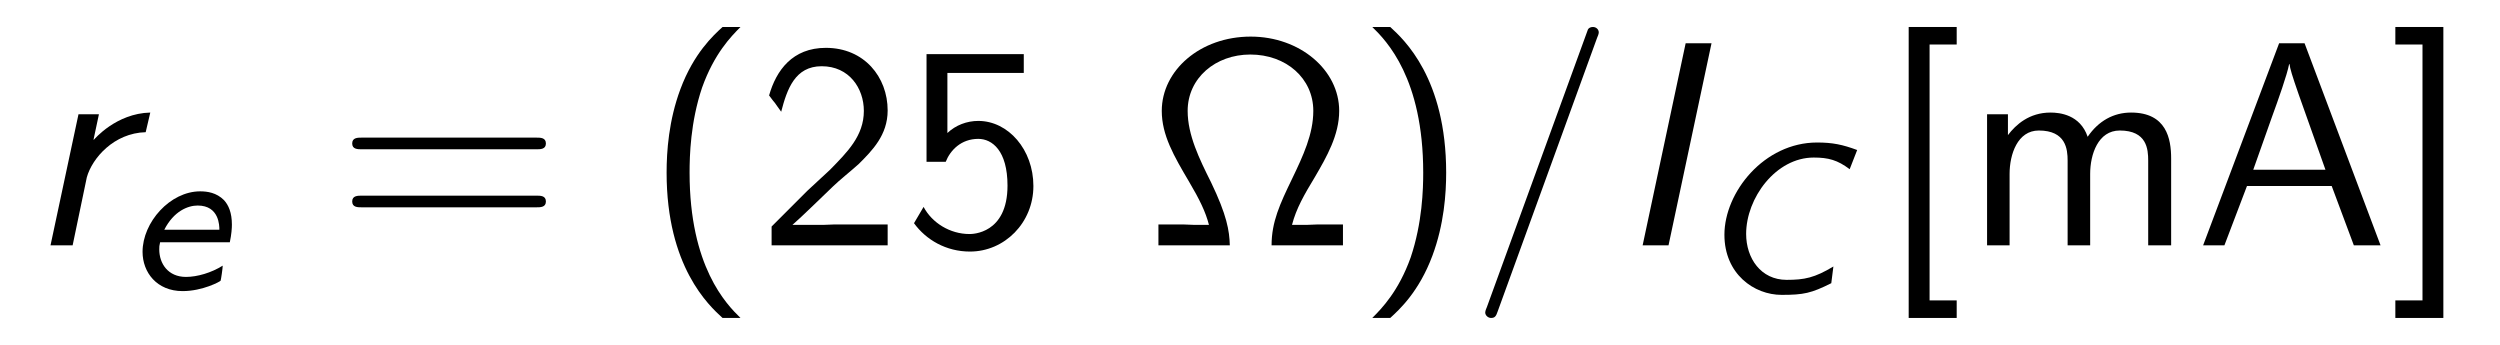
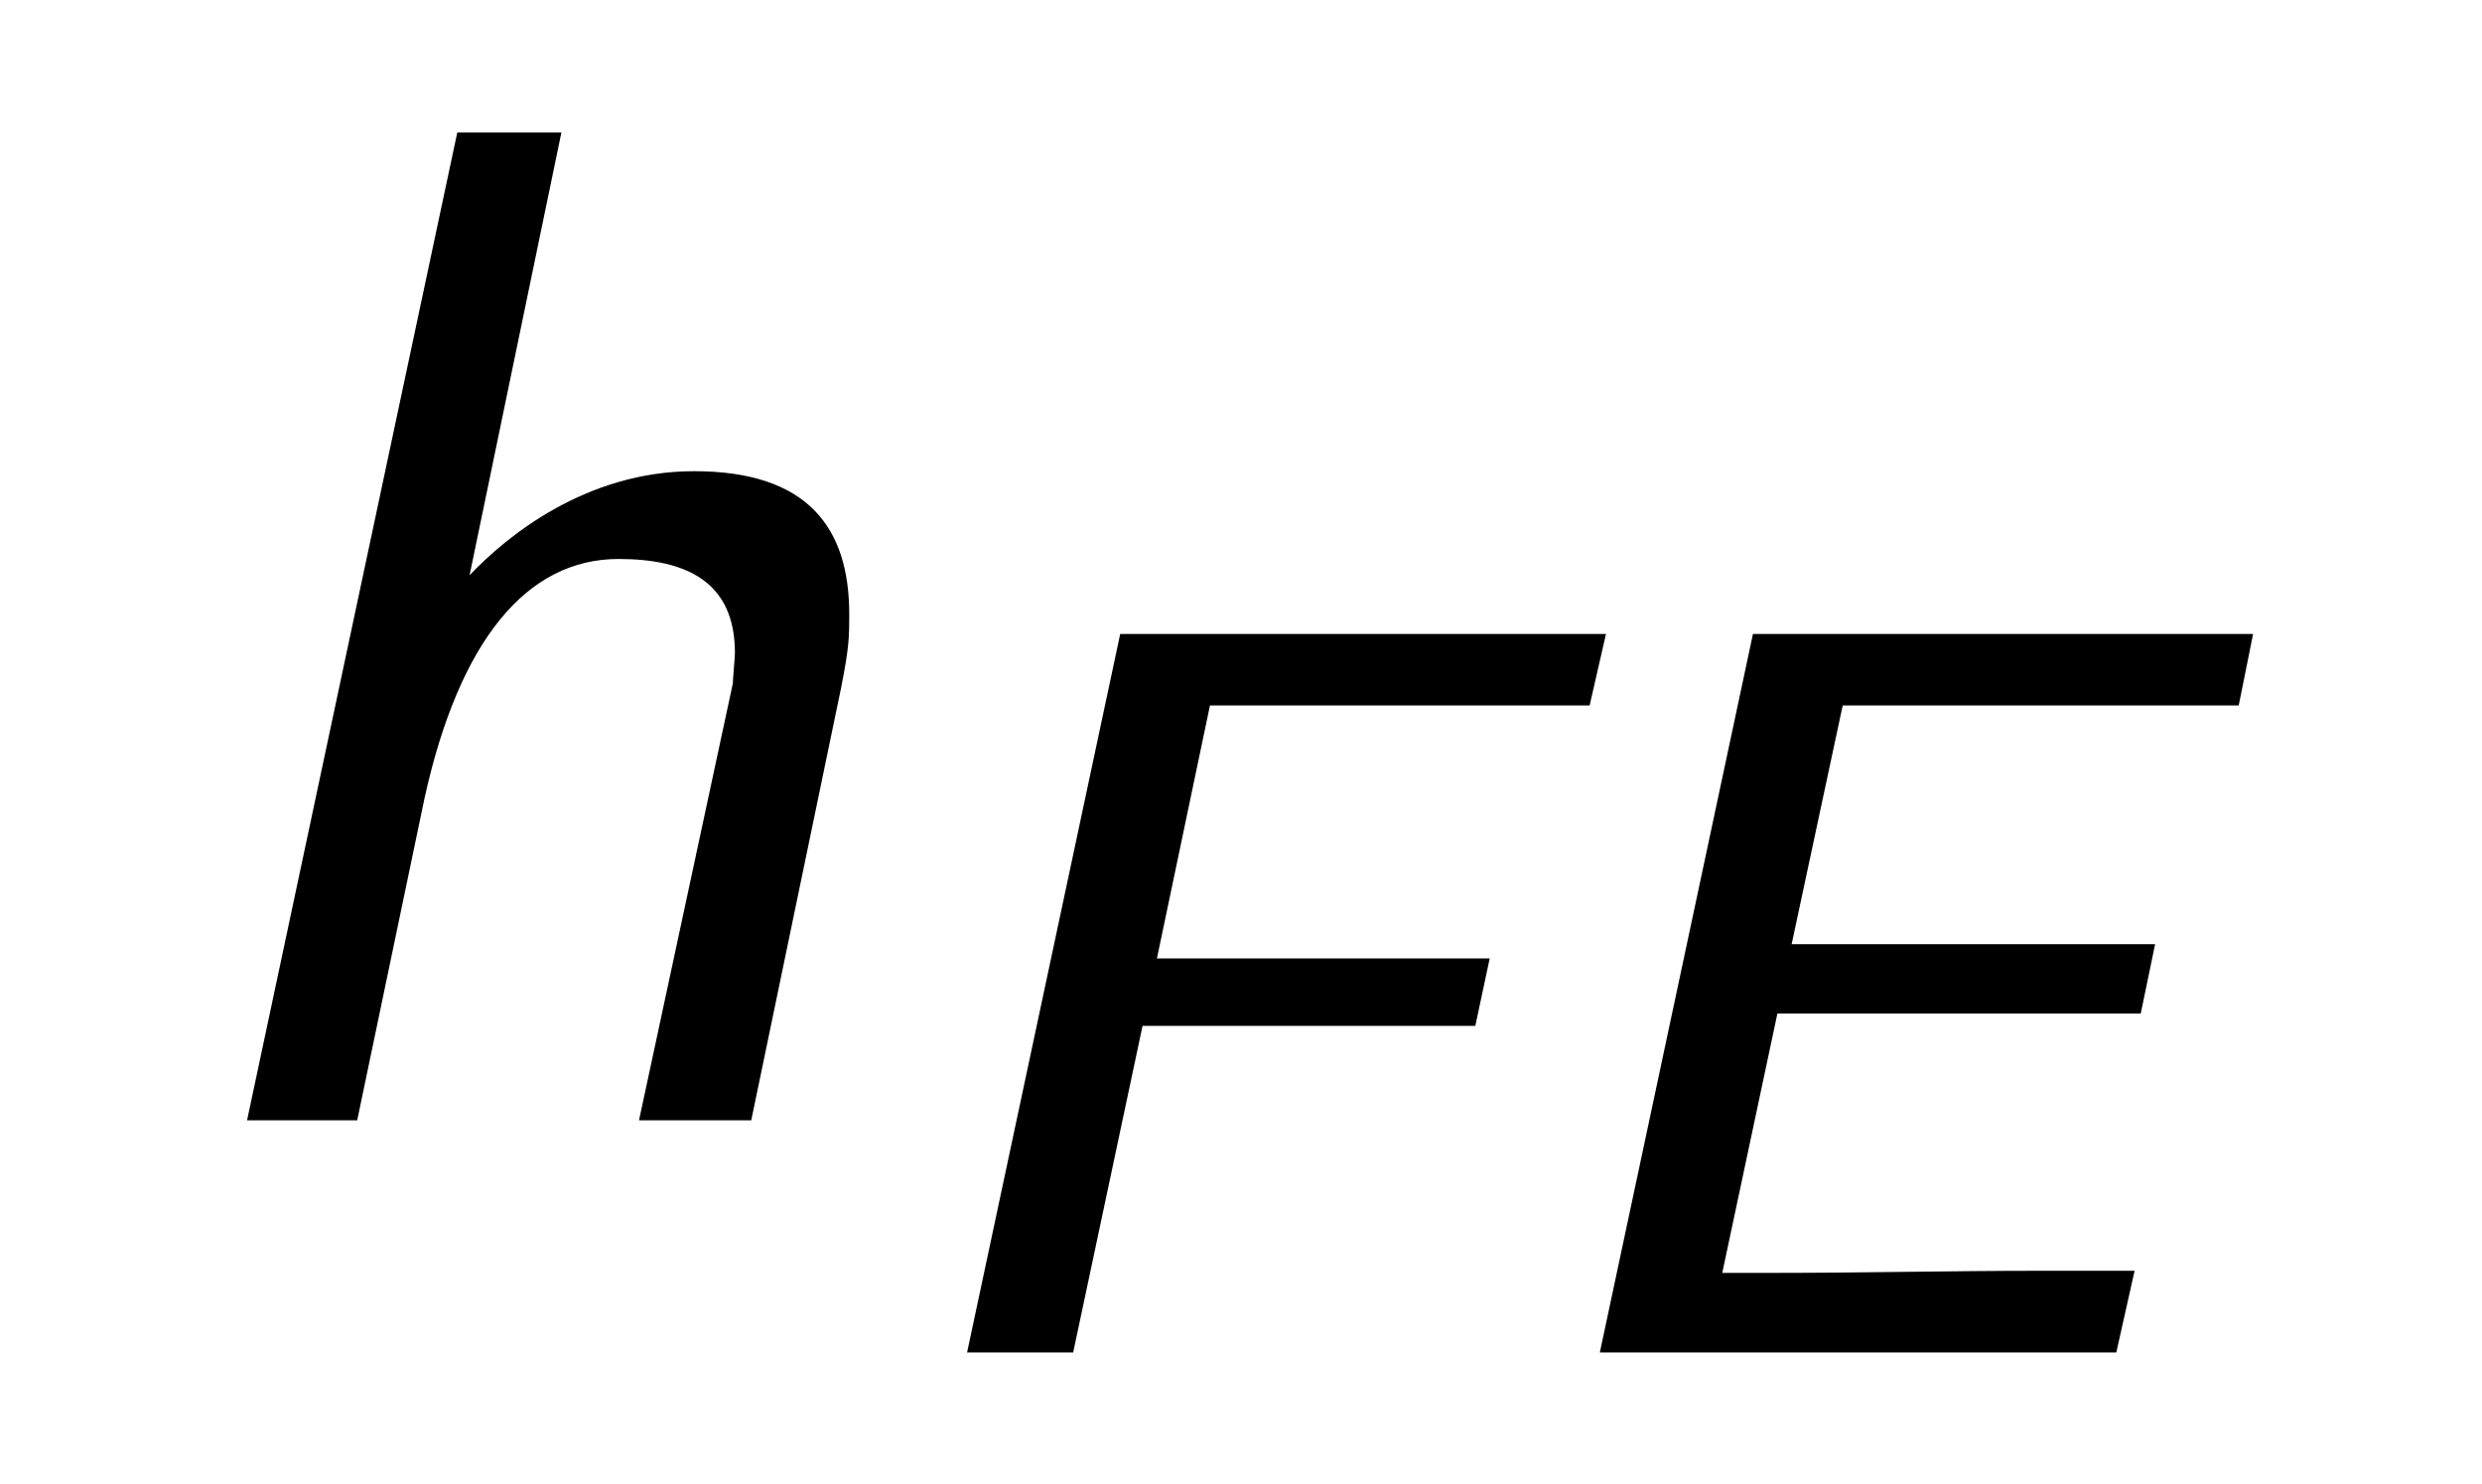
- <svg xmlns="http://www.w3.org/2000/svg" xmlns:xlink="http://www.w3.org/1999/xlink" viewBox="0 0 93.575 12.909" version="1.2">
+ <svg xmlns="http://www.w3.org/2000/svg" xmlns:xlink="http://www.w3.org/1999/xlink" viewBox="0 0 18.997 11.353" version="1.2">
  <defs>
    <g>
      <symbol overflow="visible" id="glyph0-0">
        <path style="stroke:none;" d="" />
      </symbol>
      <symbol overflow="visible" id="glyph0-1">
-         <path style="stroke:none;" d="M 4.625 -4.969 C 3.344 -4.938 2.531 -3.969 2.516 -3.953 L 2.5 -3.953 L 2.703 -4.906 L 1.938 -4.906 L 0.891 0 L 1.719 0 C 2 -1.344 2.219 -2.391 2.25 -2.547 C 2.453 -3.266 3.266 -4.203 4.453 -4.234 Z M 4.625 -4.969 " />
-       </symbol>
-       <symbol overflow="visible" id="glyph0-2">
-         <path style="stroke:none;" d="M 3.609 -7.562 L 2.641 -7.562 L 1.031 0 L 2 0 Z M 3.609 -7.562 " />
+         <path style="stroke:none;" d="M 5.438 -3.312 C 5.5 -3.625 5.5 -3.703 5.5 -3.875 C 5.5 -4.531 5.188 -4.969 4.312 -4.969 C 3.484 -4.969 2.875 -4.469 2.594 -4.172 L 3.297 -7.562 L 2.5 -7.562 L 0.891 0 L 1.734 0 L 2.25 -2.469 C 2.516 -3.672 3.031 -4.297 3.734 -4.297 C 4.25 -4.297 4.625 -4.125 4.625 -3.578 C 4.625 -3.547 4.609 -3.375 4.609 -3.344 L 3.891 0 L 4.75 0 Z M 5.438 -3.312 " />
      </symbol>
      <symbol overflow="visible" id="glyph1-0">
        <path style="stroke:none;" d="" />
      </symbol>
      <symbol overflow="visible" id="glyph1-1">
-         <path style="stroke:none;" d="M 3.875 -1.75 C 3.938 -2.047 3.953 -2.281 3.953 -2.406 C 3.953 -2.859 3.828 -3.141 3.656 -3.328 C 3.375 -3.609 3.031 -3.656 2.766 -3.656 C 1.641 -3.656 0.609 -2.5 0.609 -1.391 C 0.609 -0.625 1.141 0.078 2.109 0.078 C 2.859 0.078 3.516 -0.281 3.531 -0.312 C 3.547 -0.359 3.609 -0.781 3.609 -0.875 C 3.188 -0.609 2.656 -0.453 2.234 -0.453 C 1.562 -0.453 1.234 -0.953 1.234 -1.484 C 1.234 -1.594 1.234 -1.609 1.266 -1.75 Z M 1.422 -2.219 C 1.781 -2.922 2.312 -3.125 2.672 -3.125 C 3.484 -3.125 3.484 -2.359 3.484 -2.219 Z M 1.422 -2.219 " />
+         <path style="stroke:none;" d="M 2.109 -2.5 L 4.656 -2.5 L 4.766 -3.016 L 2.219 -3.016 L 2.625 -4.953 L 3.734 -4.953 C 3.828 -4.953 3.922 -4.953 4.031 -4.953 L 5.531 -4.953 L 5.656 -5.5 L 1.938 -5.5 L 0.766 0 L 1.578 0 Z M 2.109 -2.5 " />
      </symbol>
      <symbol overflow="visible" id="glyph1-2">
-         <path style="stroke:none;" d="M 6.031 -5.344 C 5.484 -5.547 5.109 -5.625 4.531 -5.625 C 2.547 -5.625 1.062 -3.766 1.062 -2.172 C 1.062 -0.703 2.172 0.078 3.203 0.078 C 4.031 0.078 4.312 0.016 5.062 -0.359 L 5.141 -0.984 C 4.438 -0.562 4.062 -0.484 3.391 -0.484 C 2.422 -0.484 1.875 -1.297 1.875 -2.203 C 1.875 -3.547 2.984 -5.062 4.406 -5.062 C 4.953 -5.062 5.297 -4.969 5.75 -4.625 Z M 6.031 -5.344 " />
-       </symbol>
-       <symbol overflow="visible" id="glyph2-0">
-         <path style="stroke:none;" d="" />
-       </symbol>
-       <symbol overflow="visible" id="glyph2-1">
-         <path style="stroke:none;" d="M 7.5 -3.594 C 7.656 -3.594 7.859 -3.594 7.859 -3.812 C 7.859 -4.031 7.656 -4.031 7.5 -4.031 L 0.969 -4.031 C 0.812 -4.031 0.609 -4.031 0.609 -3.812 C 0.609 -3.594 0.812 -3.594 0.984 -3.594 Z M 7.5 -1.422 C 7.656 -1.422 7.859 -1.422 7.859 -1.641 C 7.859 -1.859 7.656 -1.859 7.5 -1.859 L 0.984 -1.859 C 0.812 -1.859 0.609 -1.859 0.609 -1.641 C 0.609 -1.422 0.812 -1.422 0.969 -1.422 Z M 7.5 -1.422 " />
-       </symbol>
-       <symbol overflow="visible" id="glyph2-2">
-         <path style="stroke:none;" d="M 2.953 -8.172 C 2.609 -7.859 1.875 -7.188 1.375 -5.844 C 0.938 -4.672 0.859 -3.516 0.859 -2.719 C 0.859 0.797 2.438 2.25 2.953 2.719 L 3.625 2.719 C 3.094 2.203 1.719 0.797 1.719 -2.719 C 1.719 -3.344 1.75 -4.609 2.188 -5.906 C 2.641 -7.172 3.266 -7.812 3.625 -8.172 Z M 2.953 -8.172 " />
-       </symbol>
-       <symbol overflow="visible" id="glyph2-3">
-         <path style="stroke:none;" d="M 1.891 -2.047 L 0.547 -0.703 L 0.547 0 L 4.891 0 L 4.891 -0.781 L 2.906 -0.781 C 2.781 -0.781 2.656 -0.766 2.516 -0.766 L 1.328 -0.766 C 1.672 -1.062 2.516 -1.891 2.844 -2.203 C 3.047 -2.406 3.609 -2.859 3.812 -3.047 C 4.312 -3.547 4.891 -4.125 4.891 -5.047 C 4.891 -6.297 4.016 -7.391 2.578 -7.391 C 1.328 -7.391 0.719 -6.547 0.453 -5.609 C 0.594 -5.422 0.641 -5.359 0.672 -5.328 C 0.688 -5.297 0.797 -5.156 0.906 -5 C 1.125 -5.844 1.422 -6.703 2.422 -6.703 C 3.453 -6.703 4 -5.875 4 -5.031 C 4 -4.094 3.375 -3.484 2.734 -2.828 Z M 1.891 -2.047 " />
-       </symbol>
-       <symbol overflow="visible" id="glyph2-4">
-         <path style="stroke:none;" d="M 1.672 -6.453 L 4.531 -6.453 L 4.531 -7.156 L 0.891 -7.156 L 0.891 -3.125 L 1.609 -3.125 C 1.781 -3.562 2.188 -3.984 2.828 -3.984 C 3.344 -3.984 3.922 -3.547 3.922 -2.234 C 3.922 -0.422 2.594 -0.422 2.5 -0.422 C 1.766 -0.422 1.094 -0.844 0.781 -1.438 L 0.422 -0.828 C 0.875 -0.203 1.625 0.234 2.516 0.234 C 3.812 0.234 4.891 -0.844 4.891 -2.219 C 4.891 -3.578 3.953 -4.656 2.828 -4.656 C 2.406 -4.656 1.984 -4.5 1.672 -4.203 Z M 1.672 -6.453 " />
-       </symbol>
-       <symbol overflow="visible" id="glyph2-5">
-         <path style="stroke:none;" d="M 7.391 -0.781 L 6.453 -0.781 C 6.328 -0.781 6.188 -0.766 6.062 -0.766 L 5.484 -0.766 C 5.641 -1.375 5.938 -1.891 6.344 -2.562 C 6.781 -3.312 7.25 -4.125 7.25 -5.031 C 7.25 -6.562 5.781 -7.812 3.938 -7.812 C 2.047 -7.812 0.609 -6.547 0.609 -5.031 C 0.609 -4.125 1.062 -3.344 1.625 -2.391 C 2.031 -1.703 2.25 -1.25 2.375 -0.766 L 1.797 -0.766 C 1.672 -0.766 1.531 -0.781 1.406 -0.781 L 0.484 -0.781 L 0.484 0 L 3.156 0 C 3.141 -0.547 3.047 -1.125 2.453 -2.359 C 2.016 -3.234 1.578 -4.125 1.578 -5.031 C 1.578 -6.266 2.625 -7.141 3.922 -7.141 C 5.266 -7.141 6.281 -6.25 6.281 -5.031 C 6.281 -4.172 5.906 -3.359 5.484 -2.484 C 5.031 -1.547 4.719 -0.875 4.719 0 L 7.391 0 Z M 7.391 -0.781 " />
-       </symbol>
-       <symbol overflow="visible" id="glyph2-6">
-         <path style="stroke:none;" d="M 1.281 2.719 C 1.625 2.406 2.359 1.734 2.859 0.391 C 3.297 -0.781 3.375 -1.938 3.375 -2.719 C 3.375 -6.25 1.797 -7.703 1.281 -8.172 L 0.609 -8.172 C 1.141 -7.656 2.516 -6.25 2.516 -2.719 C 2.516 -2.109 2.484 -0.844 2.047 0.453 C 1.594 1.719 0.969 2.359 0.609 2.719 Z M 1.281 2.719 " />
-       </symbol>
-       <symbol overflow="visible" id="glyph2-7">
-         <path style="stroke:none;" d="M 2.906 2.719 L 2.906 2.062 L 1.891 2.062 L 1.891 -7.516 L 2.906 -7.516 L 2.906 -8.172 L 1.109 -8.172 L 1.109 2.719 Z M 2.906 2.719 " />
-       </symbol>
-       <symbol overflow="visible" id="glyph2-8">
-         <path style="stroke:none;" d="M 7.781 -3.25 C 7.781 -3.984 7.609 -4.969 6.281 -4.969 C 5.625 -4.969 5.062 -4.656 4.656 -4.062 C 4.375 -4.891 3.609 -4.969 3.266 -4.969 C 2.469 -4.969 1.969 -4.516 1.672 -4.125 L 1.672 -4.906 L 0.891 -4.906 L 0.891 0 L 1.734 0 L 1.734 -2.672 C 1.734 -3.406 2.031 -4.297 2.828 -4.297 C 3.844 -4.297 3.906 -3.594 3.906 -3.172 L 3.906 0 L 4.75 0 L 4.75 -2.672 C 4.75 -3.406 5.047 -4.297 5.859 -4.297 C 6.875 -4.297 6.922 -3.594 6.922 -3.172 L 6.922 0 L 7.781 0 Z M 7.781 -3.25 " />
-       </symbol>
-       <symbol overflow="visible" id="glyph2-9">
-         <path style="stroke:none;" d="M 4.109 -7.562 L 3.156 -7.562 L 0.312 0 L 1.109 0 L 1.953 -2.219 L 5.125 -2.219 L 5.953 0 L 6.953 0 Z M 4.891 -2.828 L 2.188 -2.828 L 2.891 -4.812 C 3.125 -5.453 3.453 -6.375 3.531 -6.781 L 3.547 -6.781 C 3.562 -6.625 3.641 -6.359 3.891 -5.641 Z M 4.891 -2.828 " />
-       </symbol>
-       <symbol overflow="visible" id="glyph2-10">
-         <path style="stroke:none;" d="M 2.031 -8.172 L 0.234 -8.172 L 0.234 -7.516 L 1.25 -7.516 L 1.25 2.062 L 0.234 2.062 L 0.234 2.719 L 2.031 2.719 Z M 2.031 -8.172 " />
-       </symbol>
-       <symbol overflow="visible" id="glyph3-0">
-         <path style="stroke:none;" d="" />
-       </symbol>
-       <symbol overflow="visible" id="glyph3-1">
-         <path style="stroke:none;" d="M 4.781 -7.766 C 4.844 -7.906 4.844 -7.953 4.844 -7.969 C 4.844 -8.078 4.75 -8.172 4.625 -8.172 C 4.547 -8.172 4.469 -8.141 4.438 -8.078 L 0.656 2.312 C 0.594 2.453 0.594 2.5 0.594 2.516 C 0.594 2.625 0.703 2.719 0.812 2.719 C 0.953 2.719 1 2.656 1.062 2.469 Z M 4.781 -7.766 " />
+         <path style="stroke:none;" d="M 2.125 -2.594 L 4.906 -2.594 L 5.016 -3.125 L 2.234 -3.125 L 2.625 -4.953 L 3.797 -4.953 C 3.891 -4.953 3.984 -4.953 4.078 -4.953 L 5.656 -4.953 L 5.766 -5.5 L 1.938 -5.5 L 0.766 0 L 4.719 0 L 4.859 -0.625 L 4.125 -0.625 C 3.453 -0.625 2.781 -0.609 2.125 -0.609 L 1.703 -0.609 Z M 2.125 -2.594 " />
      </symbol>
    </g>
  </defs>
  <g id="surface1">
    <g style="fill:rgb(0%,0%,0%);fill-opacity:1;">
-       <use xlink:href="#glyph0-1" x="1" y="9.182" />
+       <use xlink:href="#glyph0-1" x="1" y="8.576" />
    </g>
    <g style="fill:rgb(0%,0%,0%);fill-opacity:1;">
-       <use xlink:href="#glyph1-1" x="4.727" y="10.818" />
-     </g>
-     <g style="fill:rgb(0%,0%,0%);fill-opacity:1;">
-       <use xlink:href="#glyph2-1" x="12.574" y="9.182" />
-     </g>
-     <g style="fill:rgb(0%,0%,0%);fill-opacity:1;">
-       <use xlink:href="#glyph2-2" x="24.092" y="9.182" />
-       <use xlink:href="#glyph2-3" x="28.334" y="9.182" />
-       <use xlink:href="#glyph2-4" x="33.789" y="9.182" />
-     </g>
-     <g style="fill:rgb(0%,0%,0%);fill-opacity:1;">
-       <use xlink:href="#glyph2-5" x="42.876" y="9.182" />
-       <use xlink:href="#glyph2-6" x="50.755" y="9.182" />
-     </g>
-     <g style="fill:rgb(0%,0%,0%);fill-opacity:1;">
-       <use xlink:href="#glyph3-1" x="54.998" y="9.182" />
-     </g>
-     <g style="fill:rgb(0%,0%,0%);fill-opacity:1;">
-       <use xlink:href="#glyph0-2" x="60.453" y="9.182" />
-     </g>
-     <g style="fill:rgb(0%,0%,0%);fill-opacity:1;">
-       <use xlink:href="#glyph1-2" x="63.483" y="10.959" />
-     </g>
-     <g style="fill:rgb(0%,0%,0%);fill-opacity:1;">
-       <use xlink:href="#glyph2-7" x="70.333" y="9.182" />
-       <use xlink:href="#glyph2-8" x="73.485" y="9.182" />
-       <use xlink:href="#glyph2-9" x="82.151" y="9.182" />
-       <use xlink:href="#glyph2-10" x="89.424" y="9.182" />
+       <use xlink:href="#glyph1-1" x="6.636" y="10.353" />
+       <use xlink:href="#glyph1-2" x="11.479" y="10.353" />
    </g>
  </g>
</svg>
